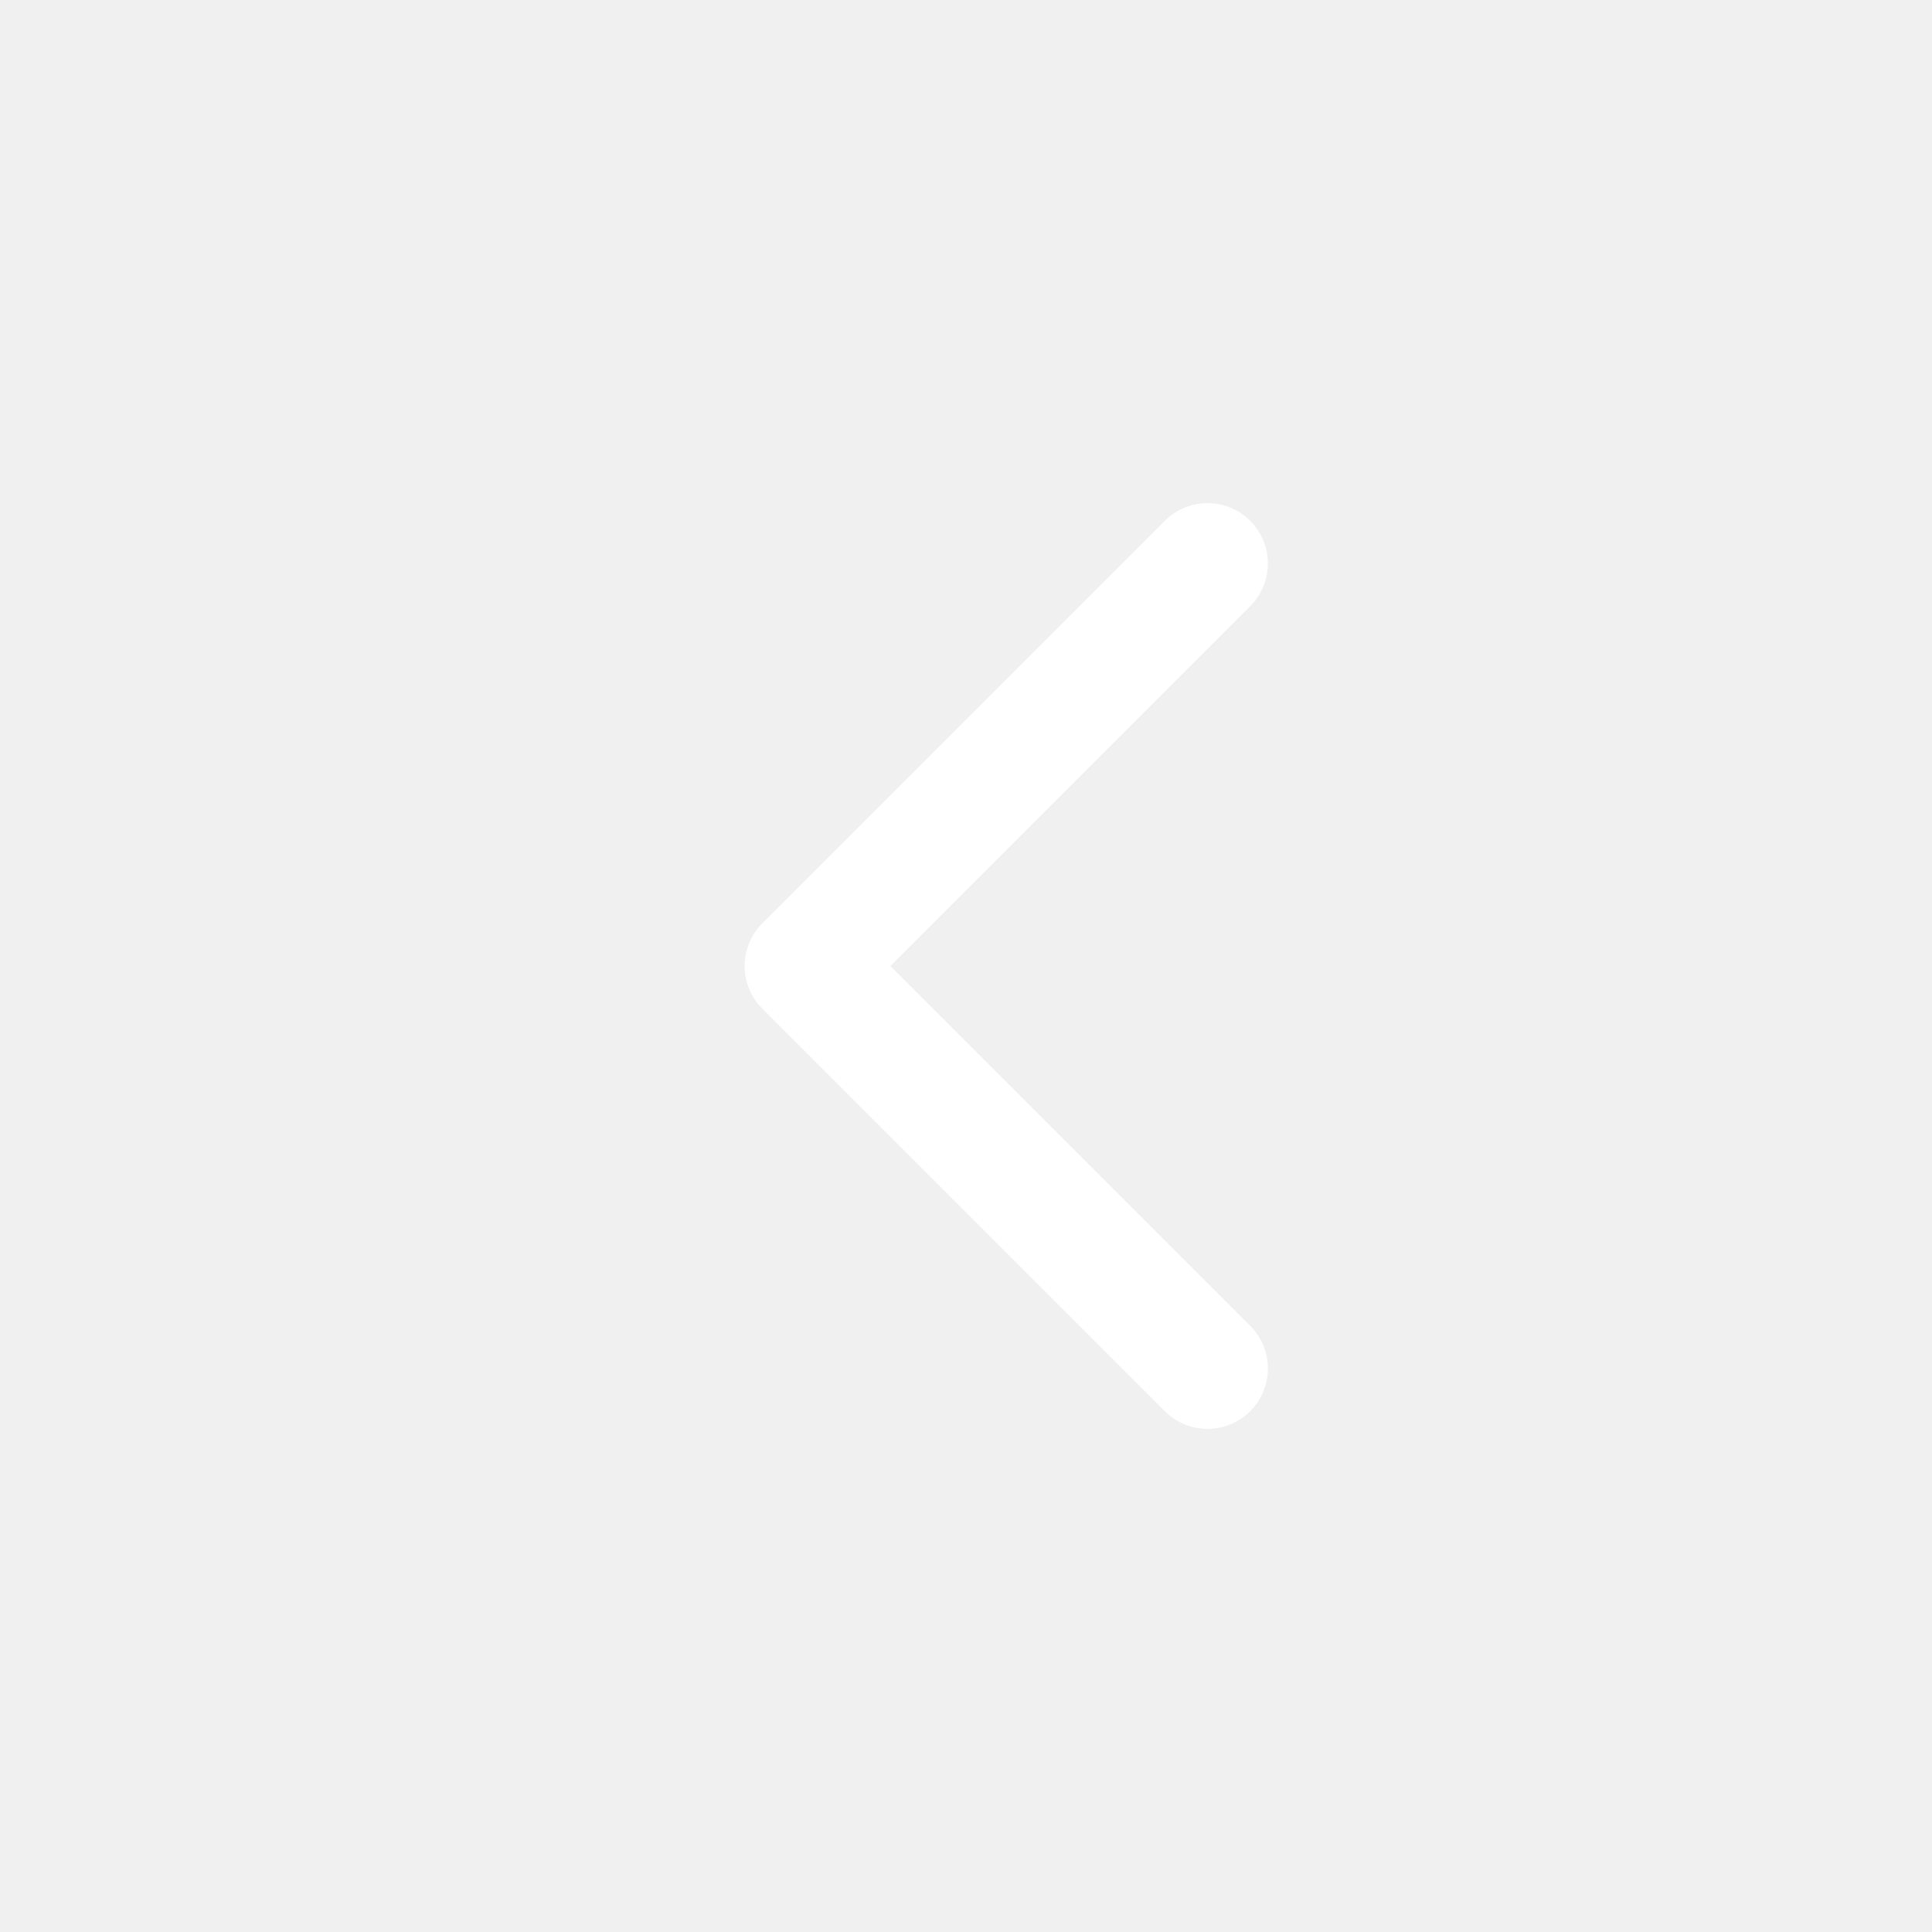
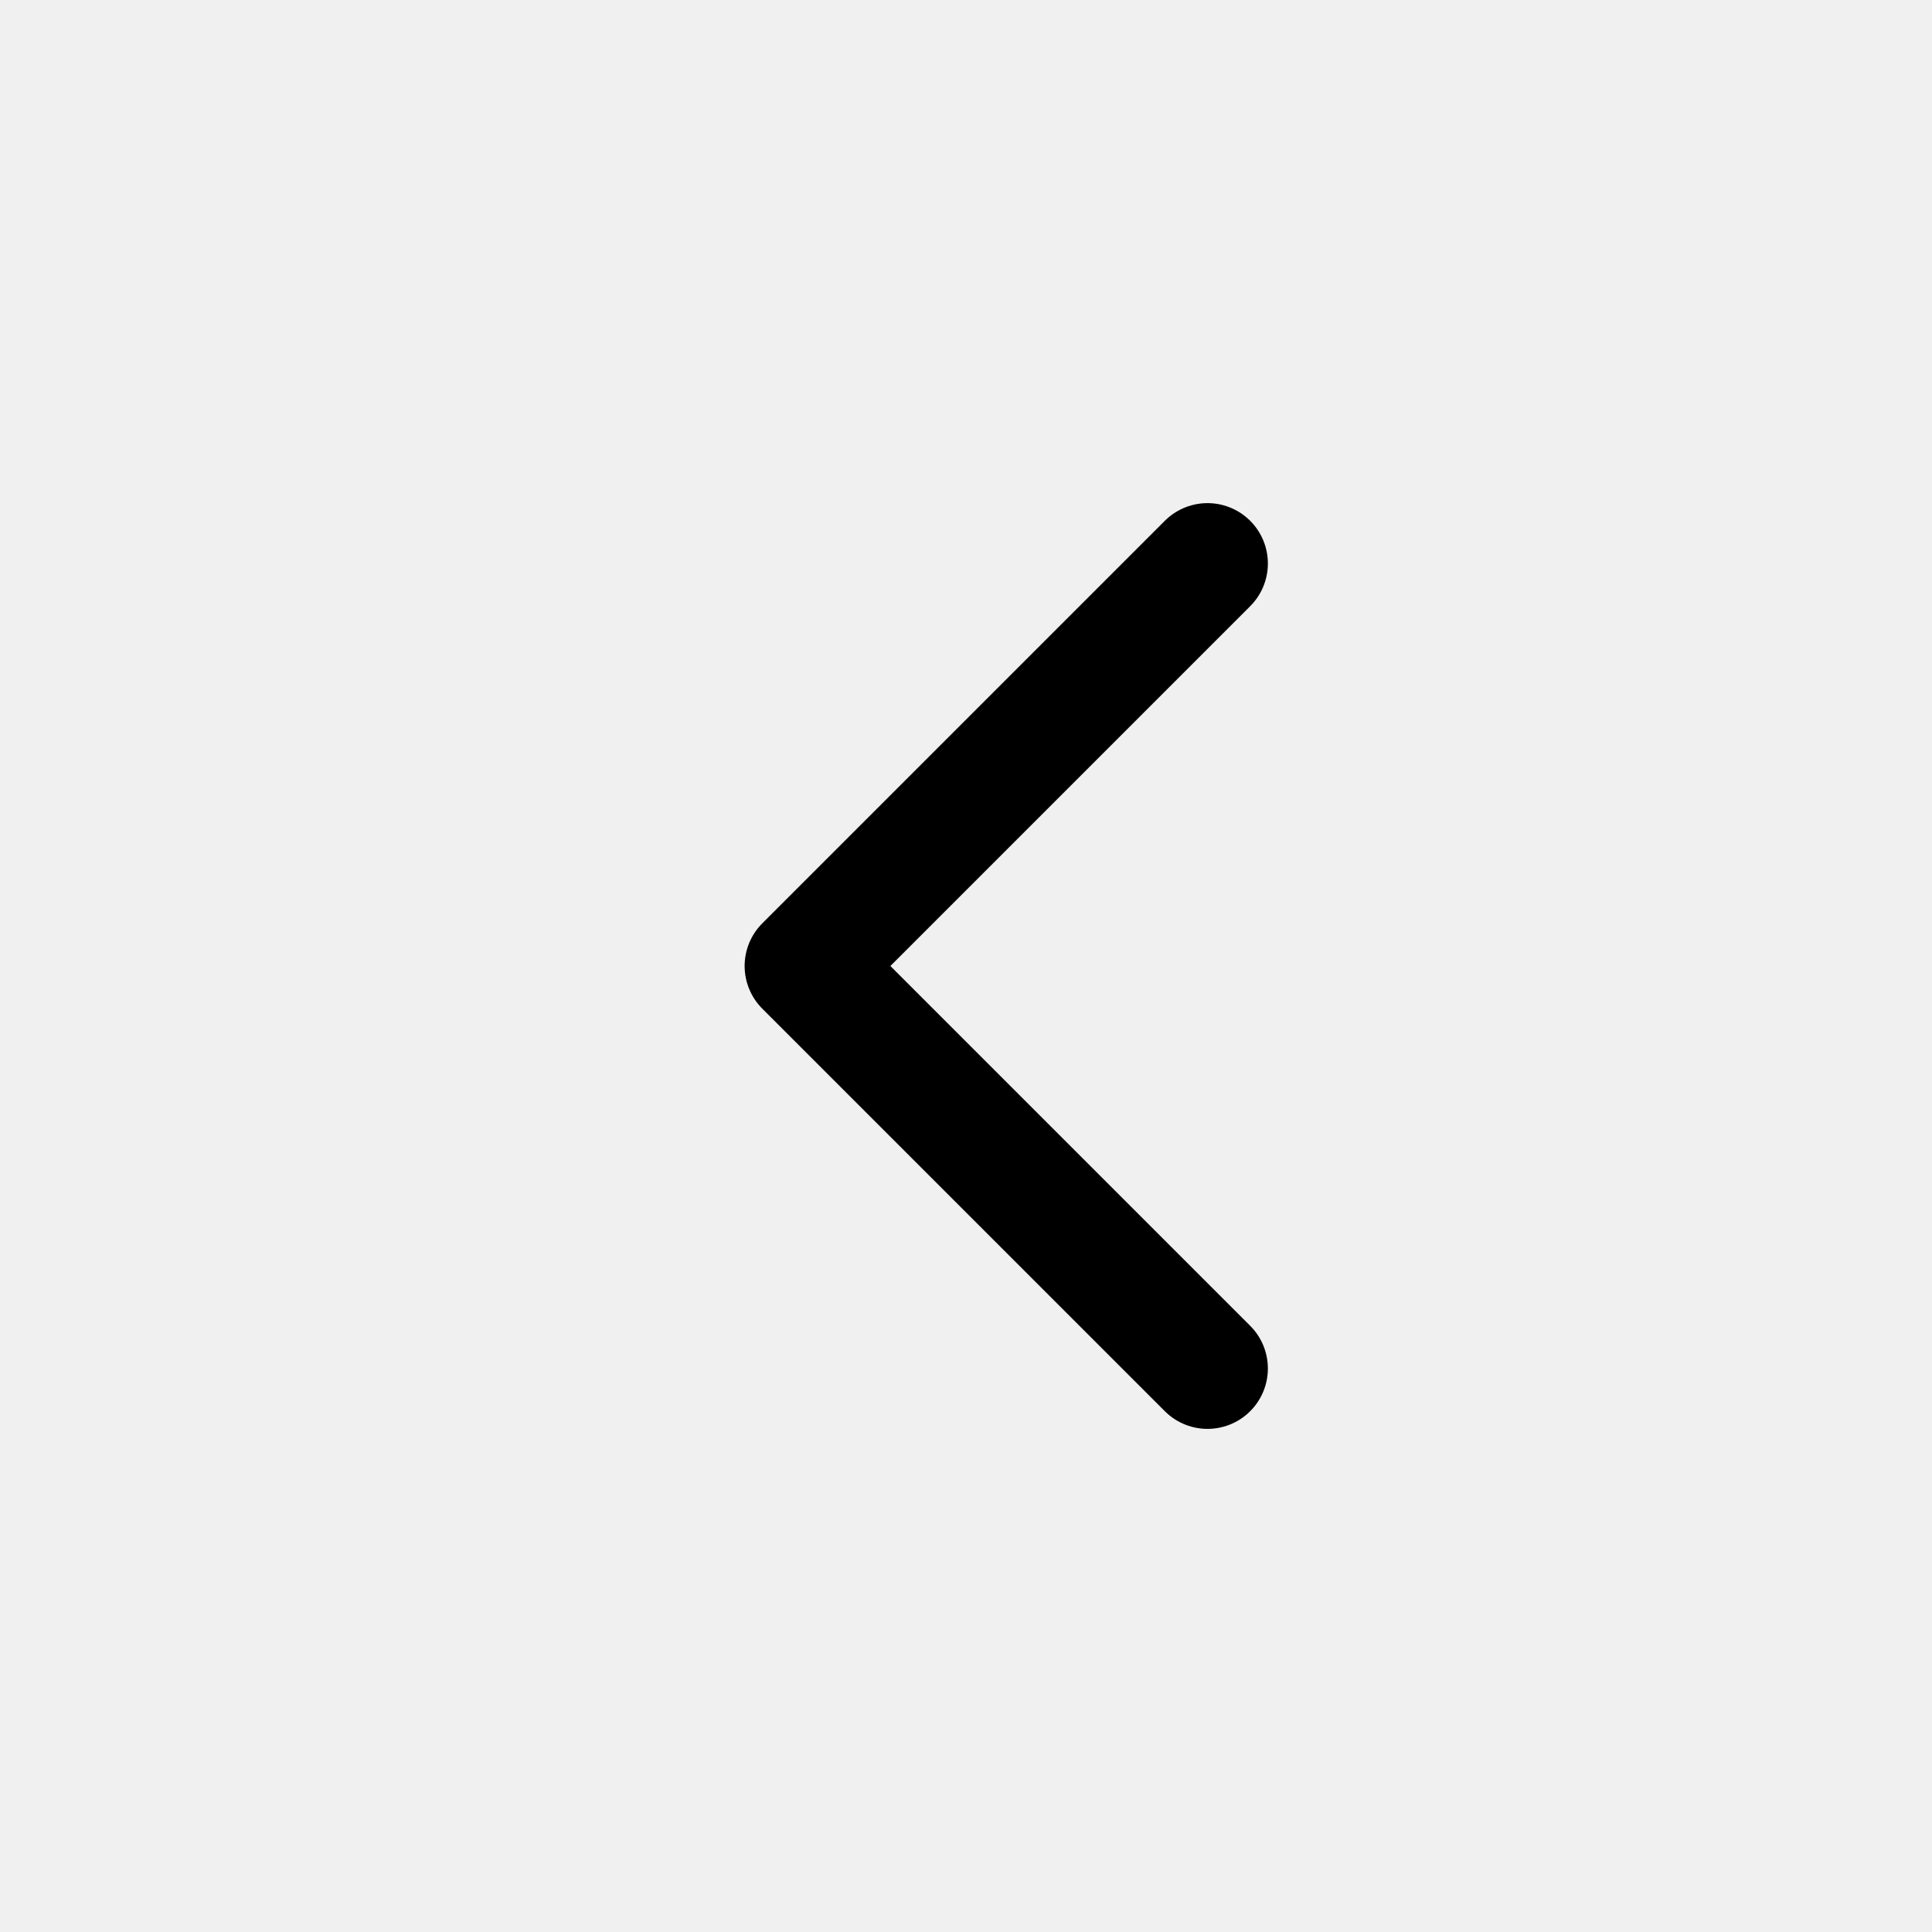
<svg xmlns="http://www.w3.org/2000/svg" width="800px" height="800px" viewBox="0 0 24 24" fill="none">
-   <path d="M15 7L10 12L15 17" stroke="#FFF" stroke-width="1.5" stroke-linecap="round" stroke-linejoin="round" />
+   <path d="M15 7L10 12L15 17" stroke="#000" stroke-width="1.5" stroke-linecap="round" stroke-linejoin="round" />
</svg>
